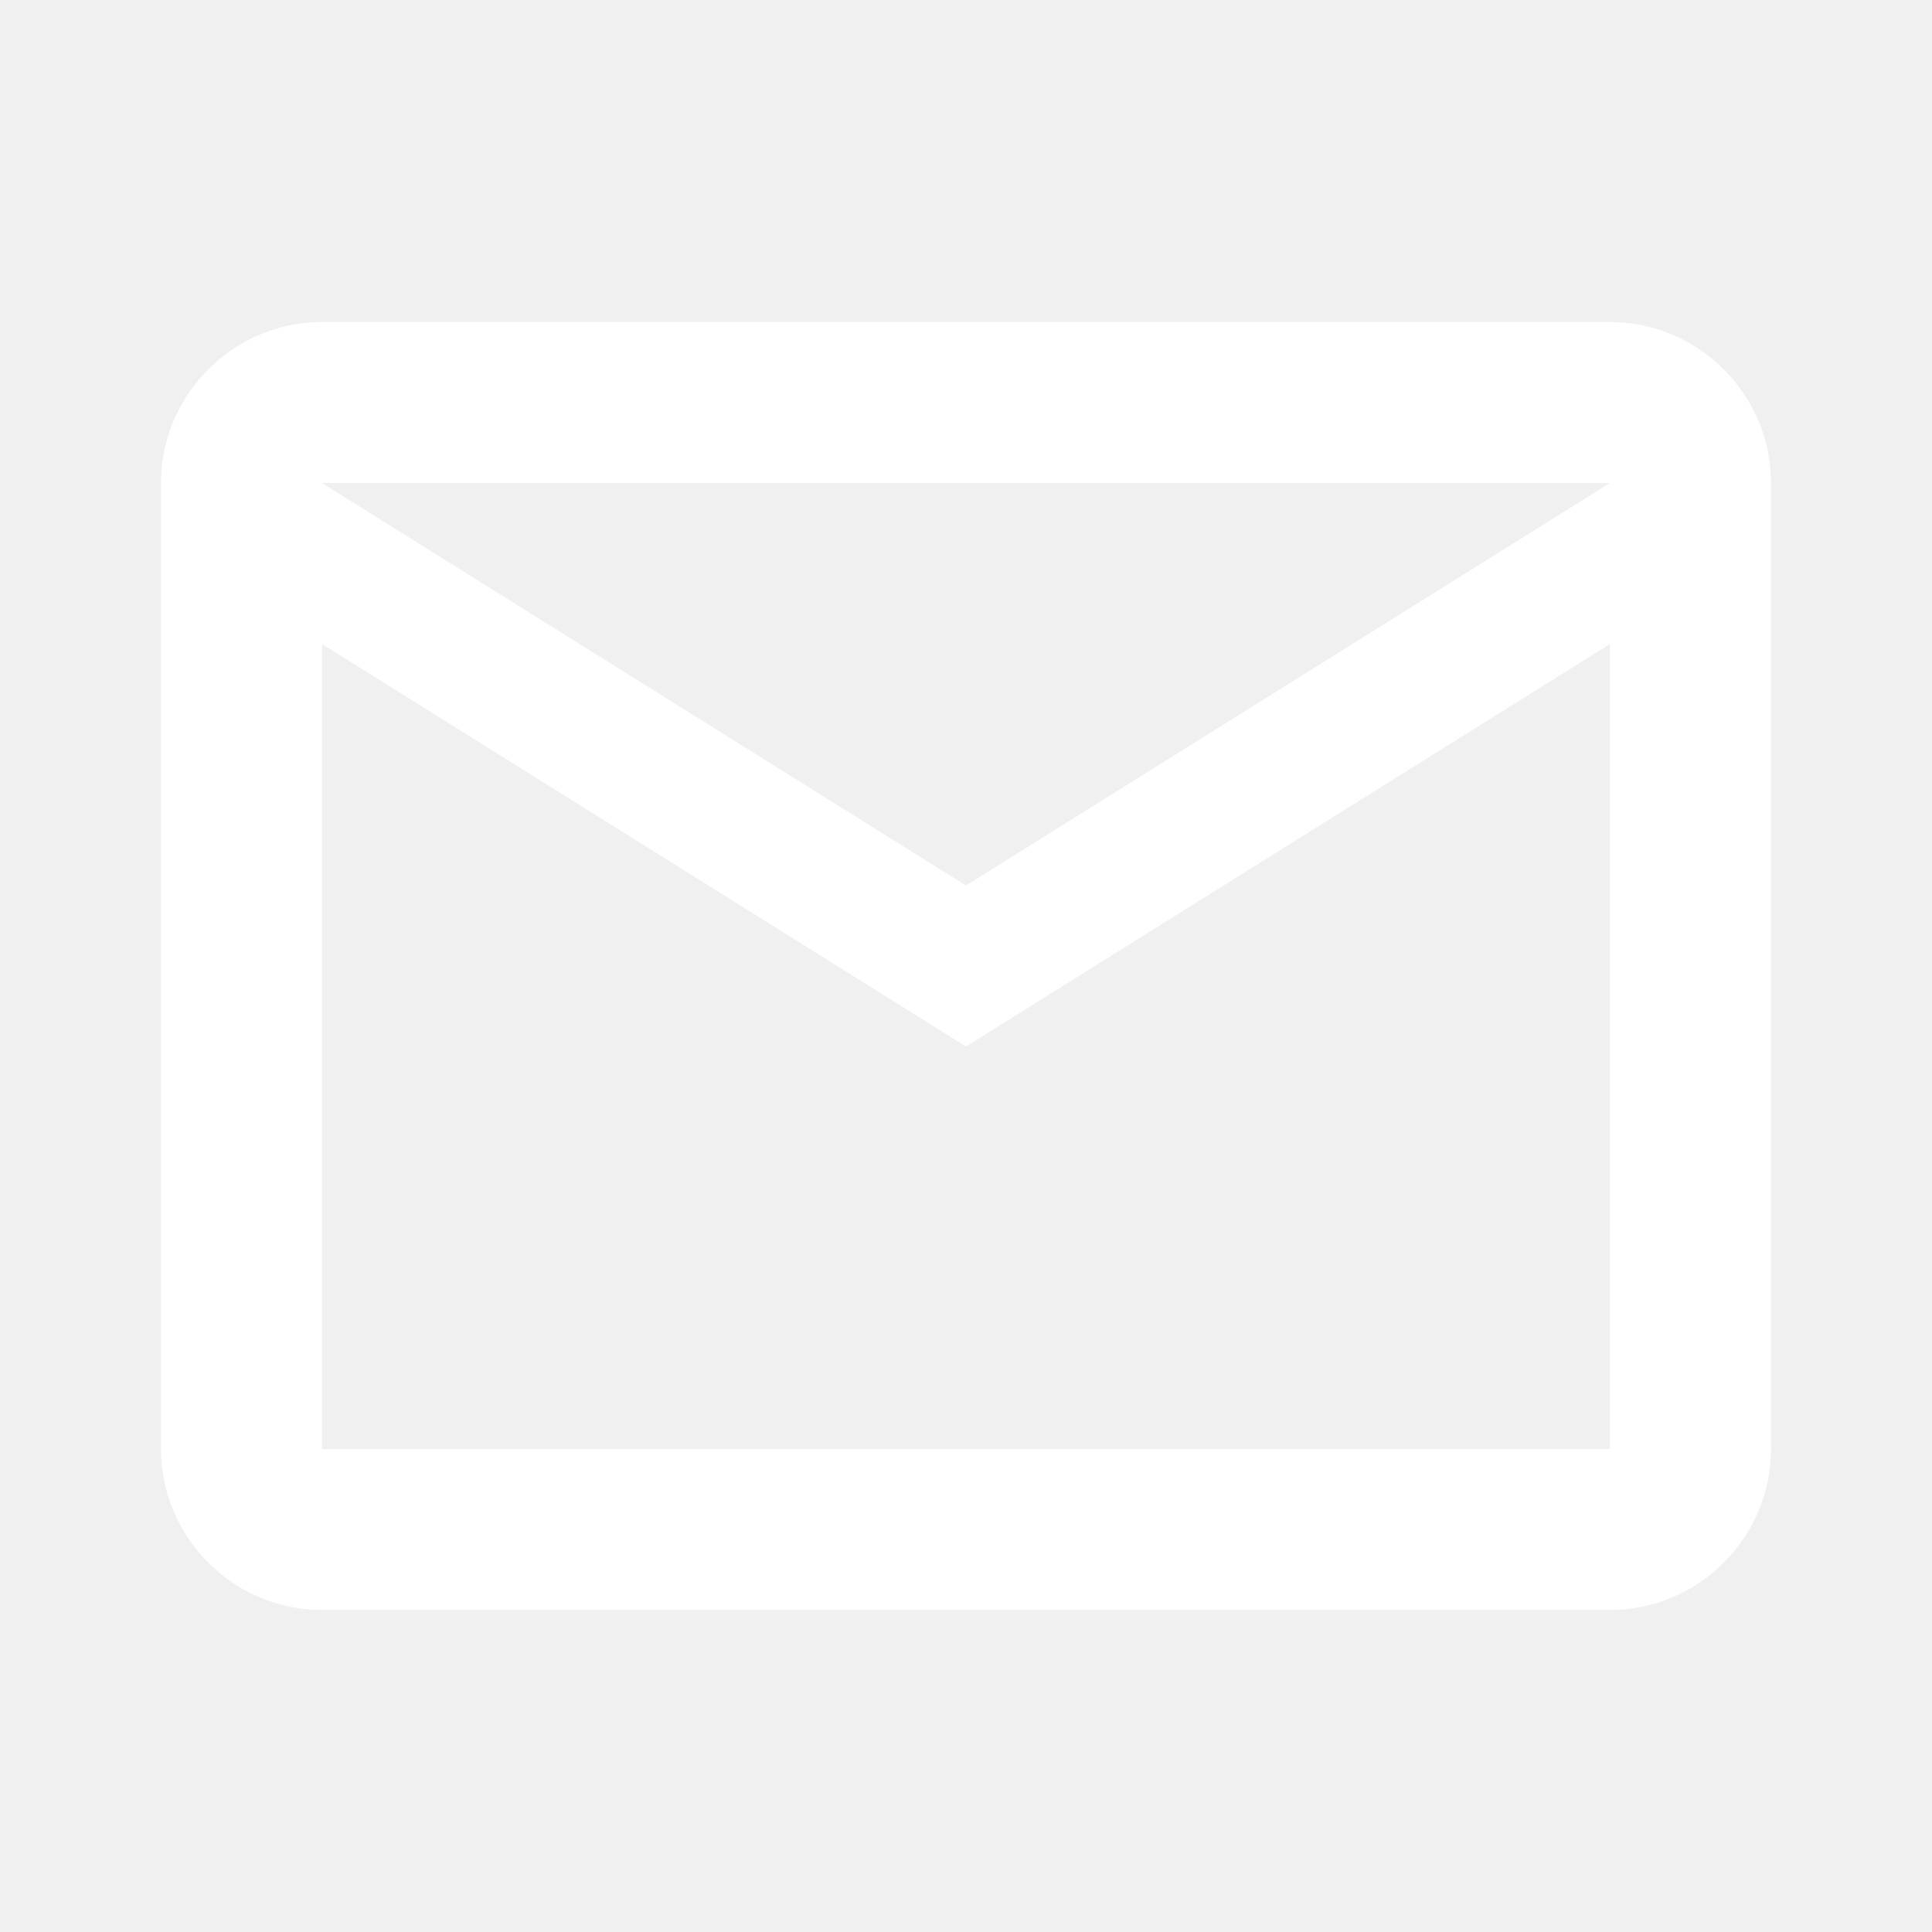
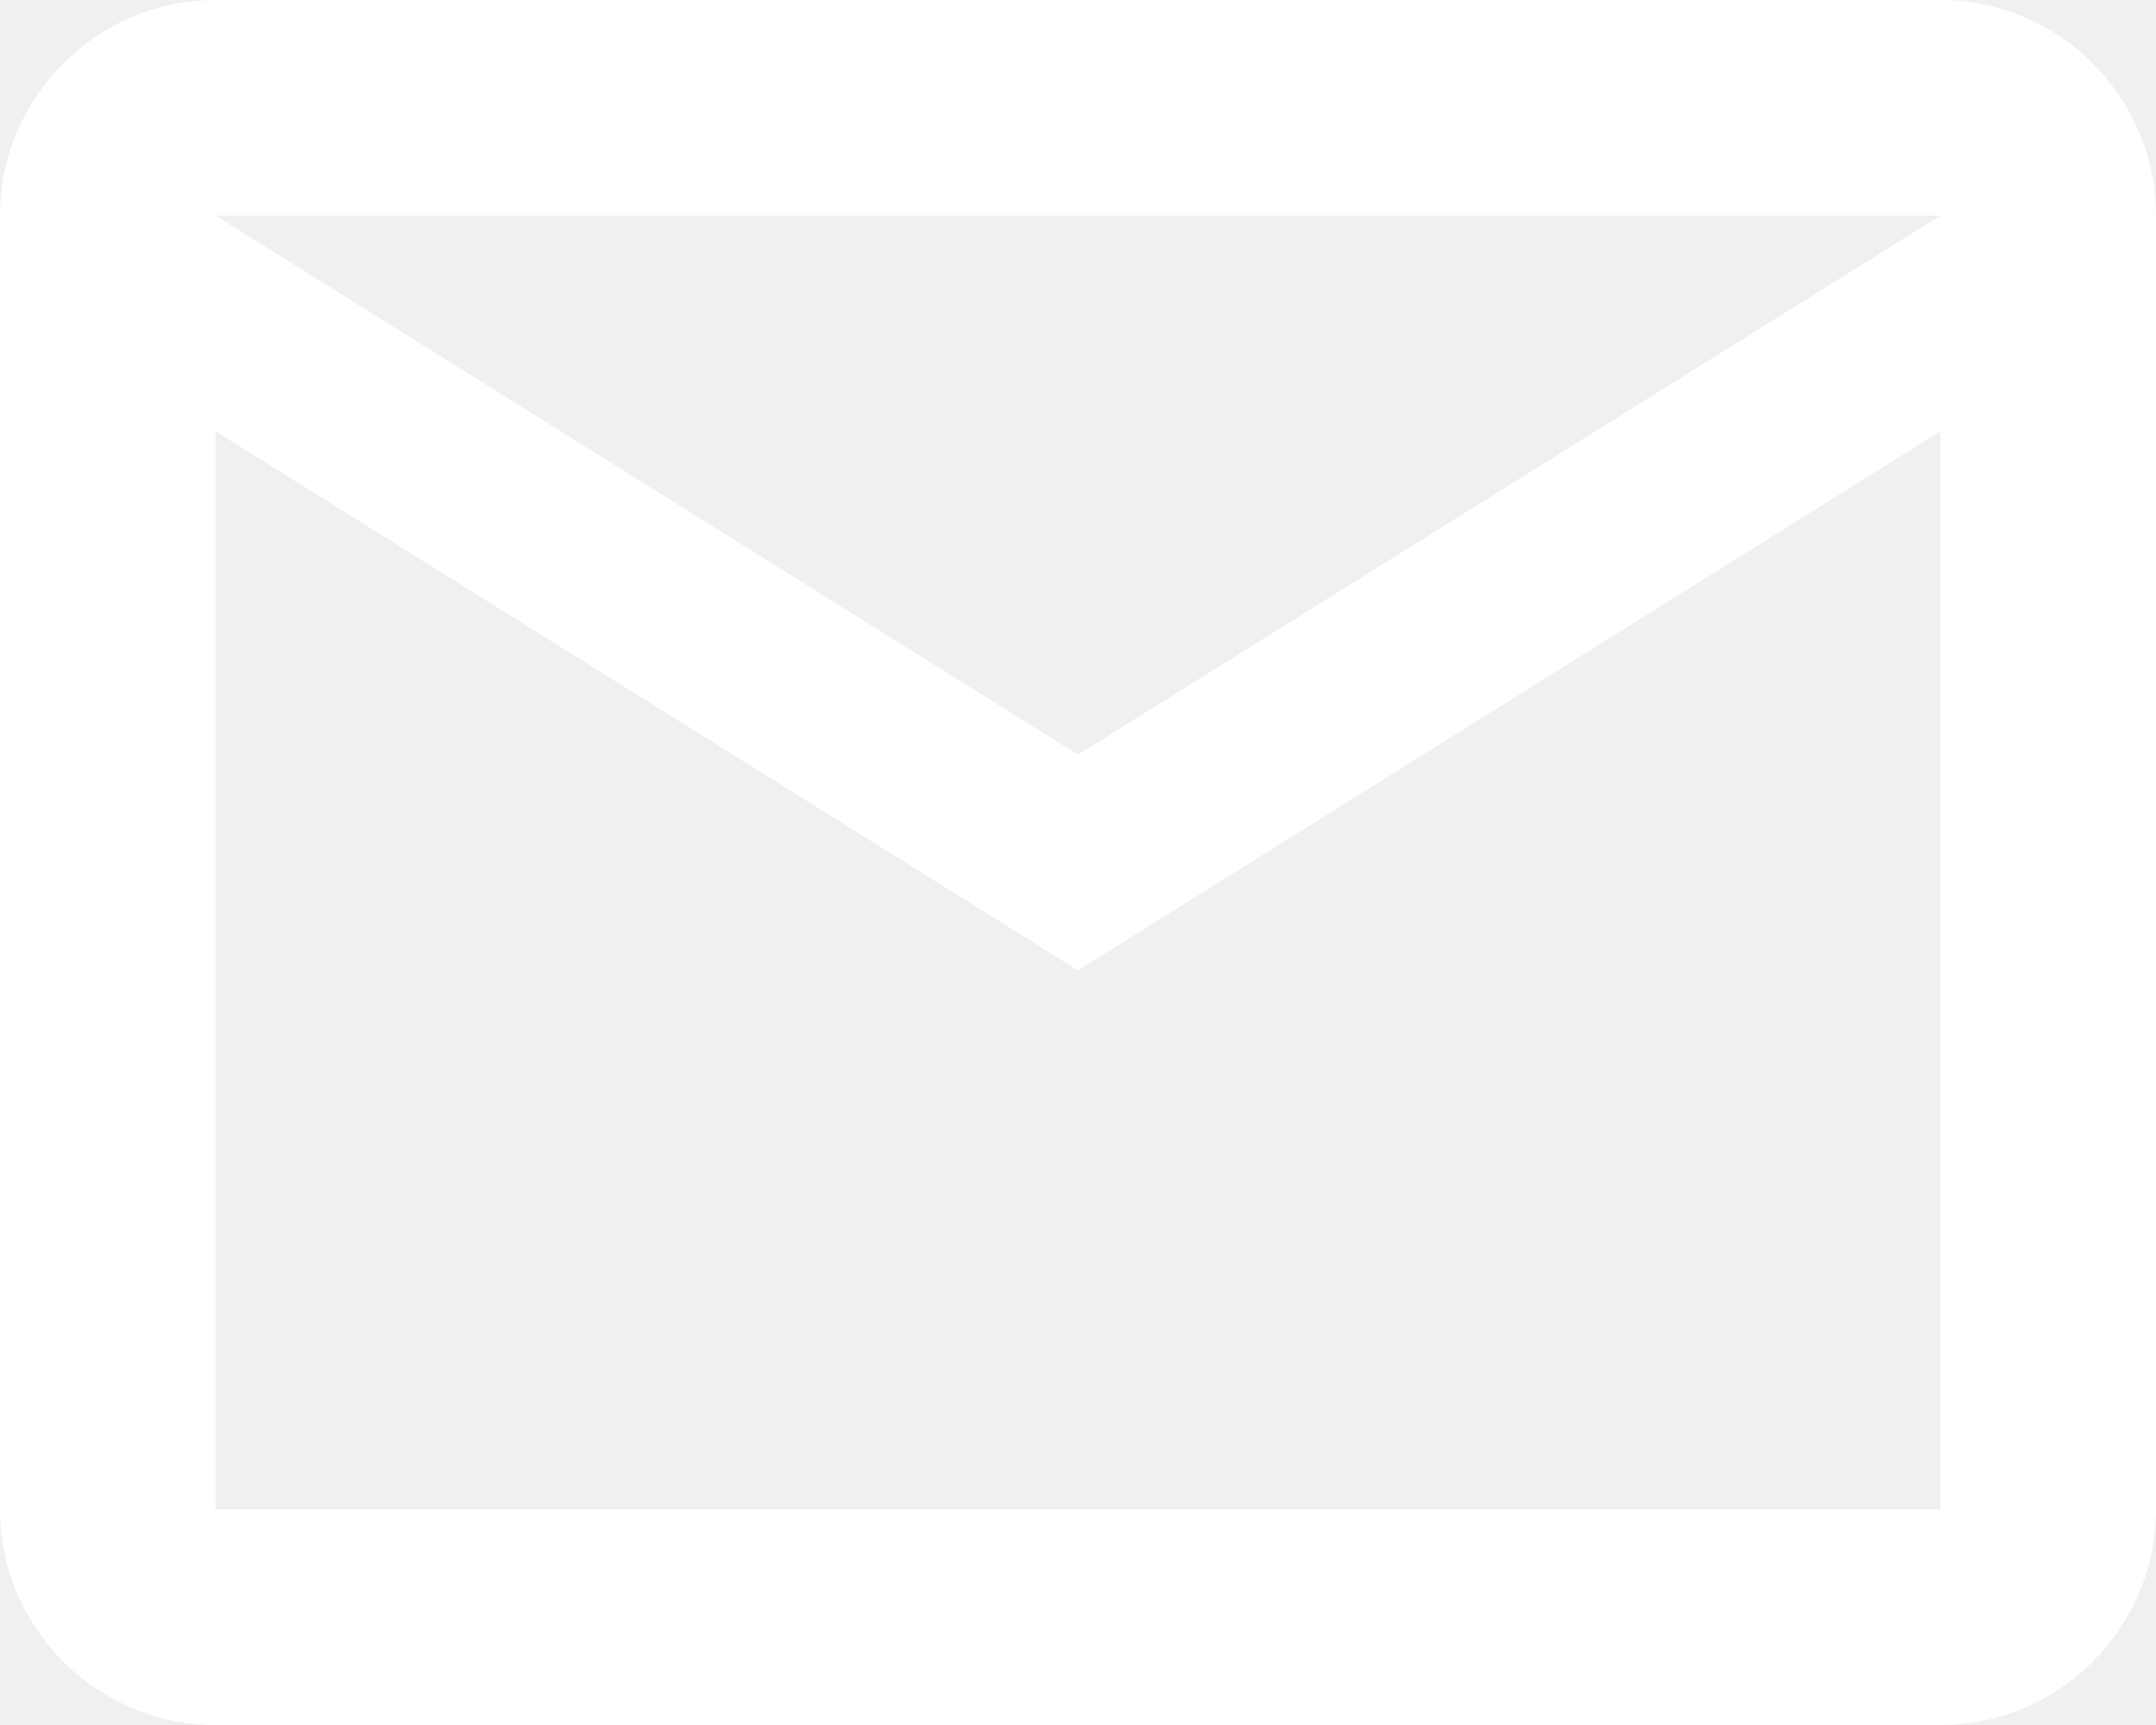
- <svg xmlns="http://www.w3.org/2000/svg" height="24px" viewBox="0 0 24 24" width="24px" fill="#FFFFFF">
-   <path d="M0 0h24v24H0V0z" fill="none" />
-   <path d="M22 6c0-1.1-.9-2-2-2H4c-1.1 0-2 .9-2 2v12c0 1.1.9 2 2 2h16c1.1 0 2-.9 2-2V6zm-2 0l-8 5-8-5h16zm0 12H4V8l8 5 8-5v10z" />
+ <svg xmlns="http://www.w3.org/2000/svg" width="20" height="16" fill="#FFFFFF">
+   <g>
+     <path id="svg_1" fill="none" d="m0,0l24,0l0,24l-24,0l0,-24z" />
+     <path id="svg_2" d="m20,2c0,-1.1 -0.9,-2 -2,-2l-16,0c-1.1,0 -2,0.9 -2,2l0,12c0,1.1 0.9,2 2,2l16,0c1.1,0 2,-0.9 2,-2l0,-12zm-2,0l-8,5l-8,-5l16,0zm0,12l-16,0l0,-10l8,5l8,-5l0,10z" />
+   </g>
</svg>
